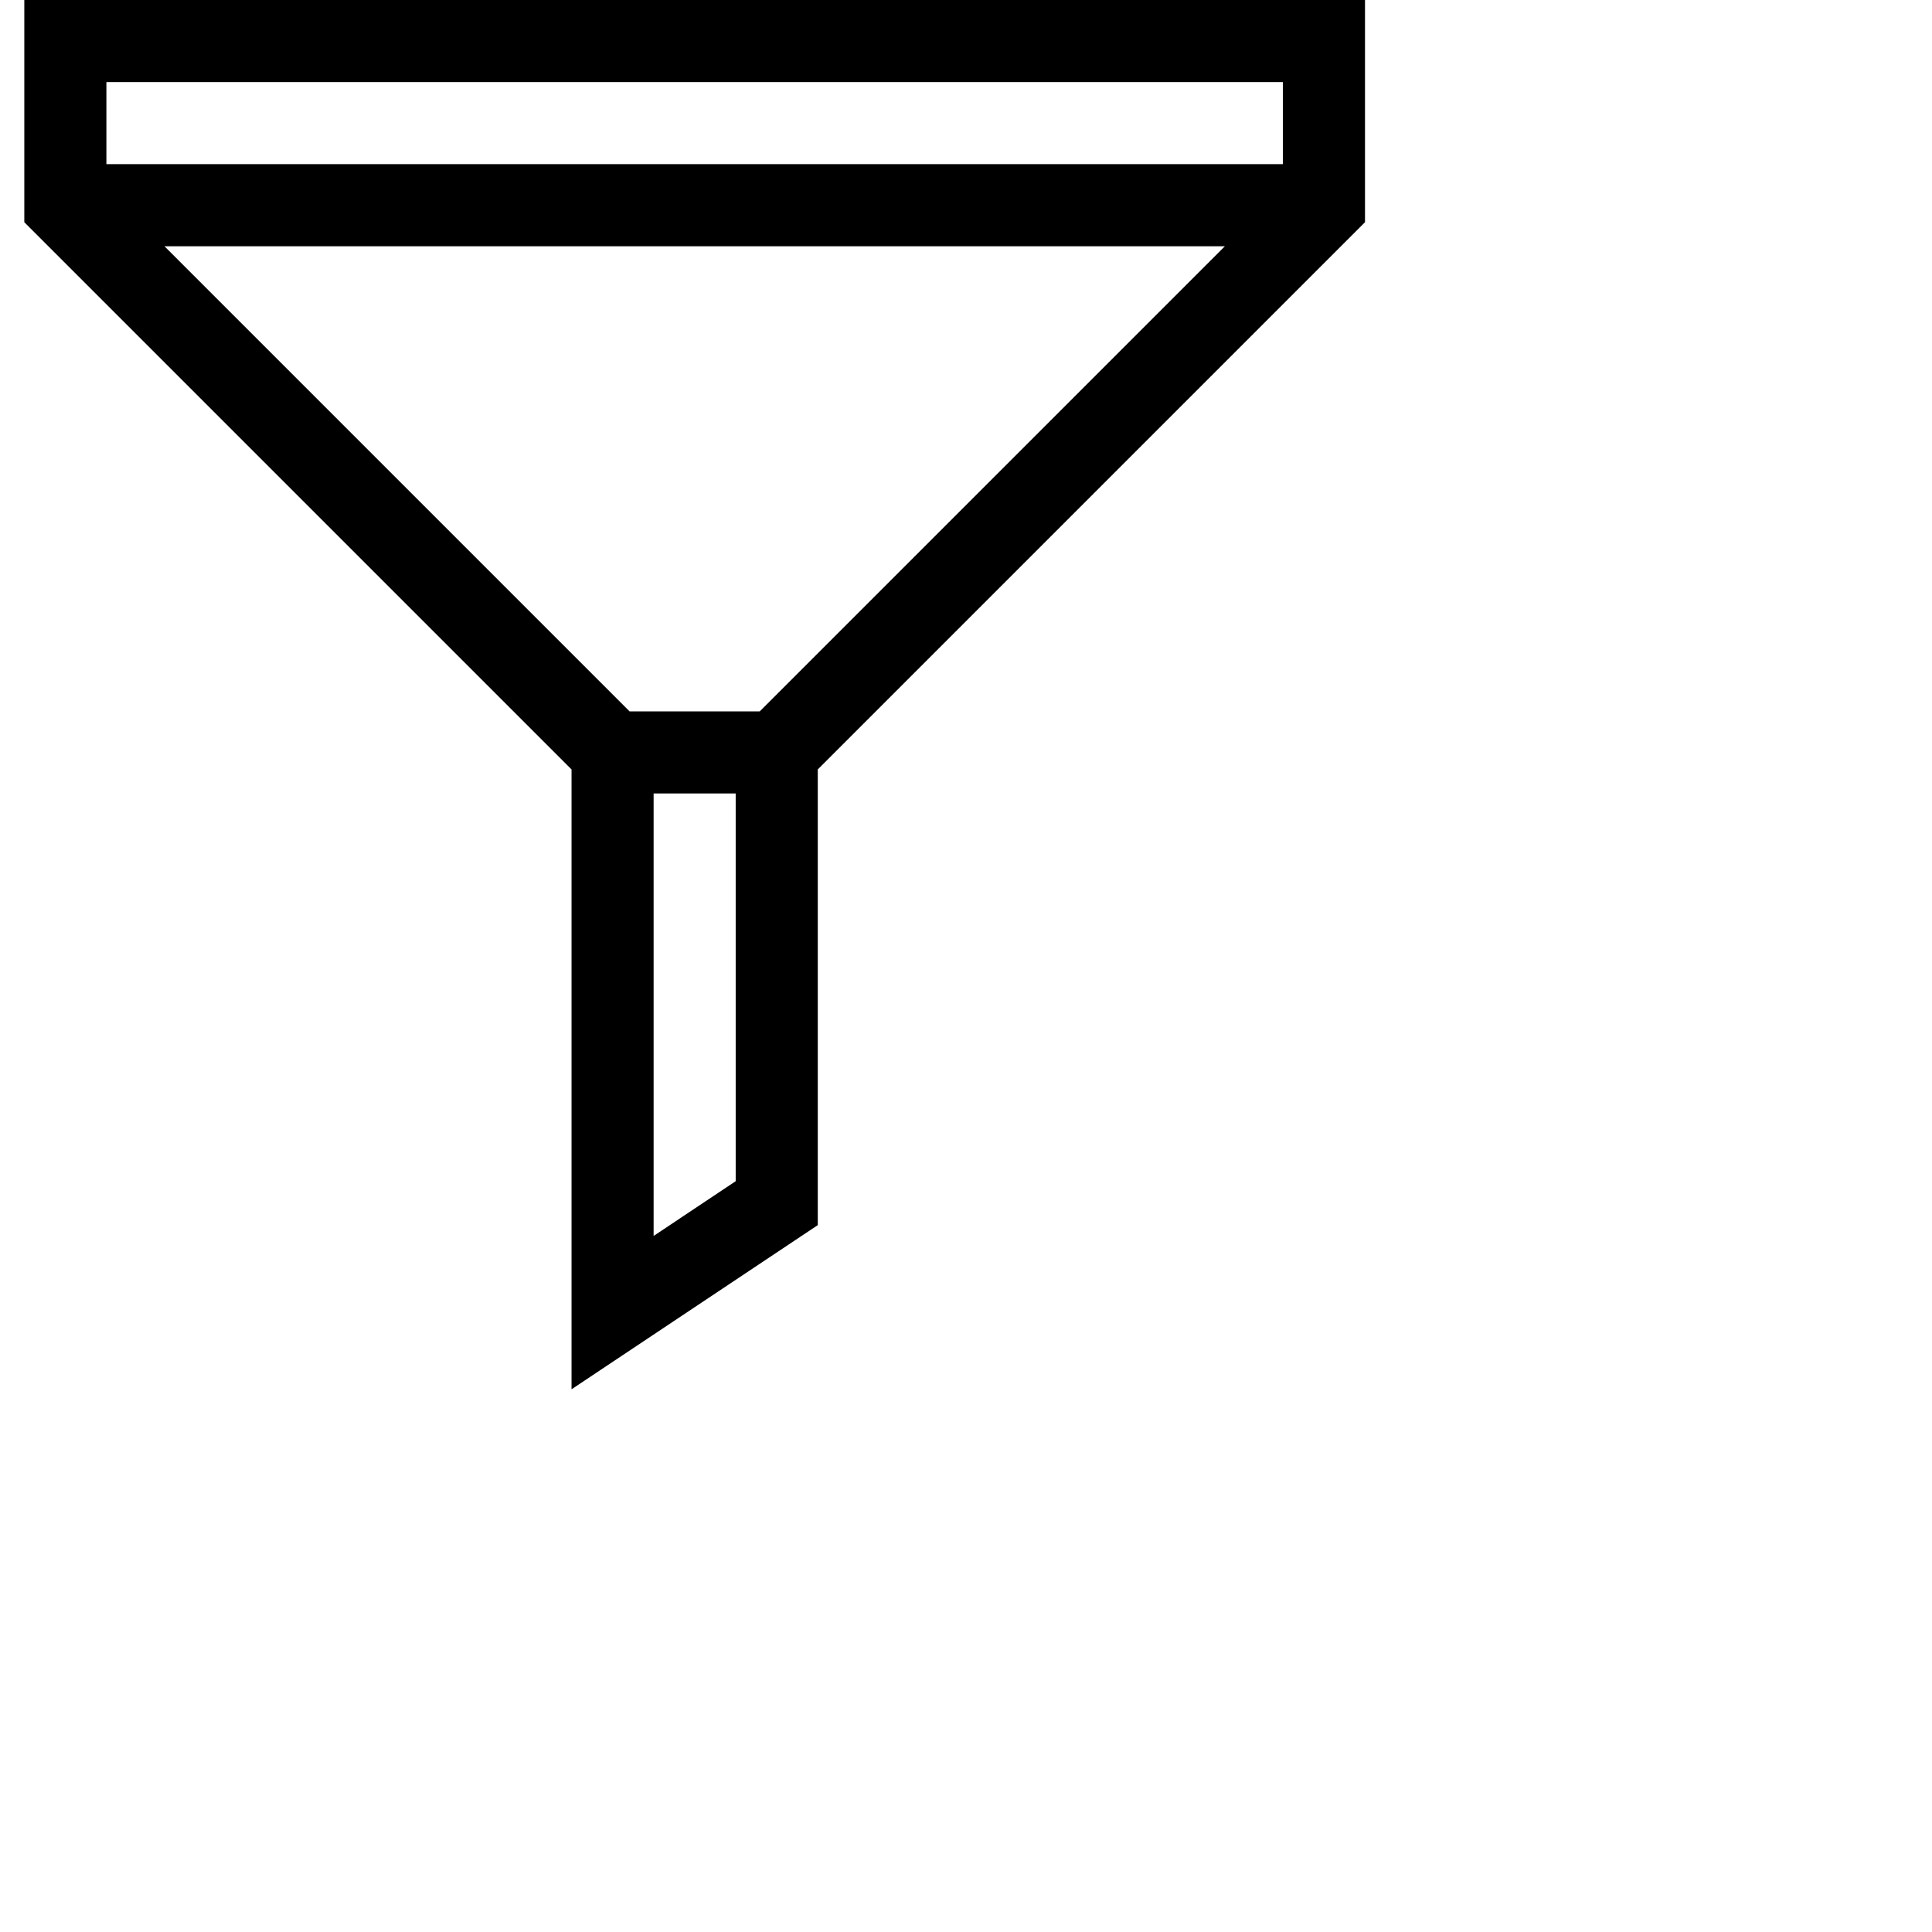
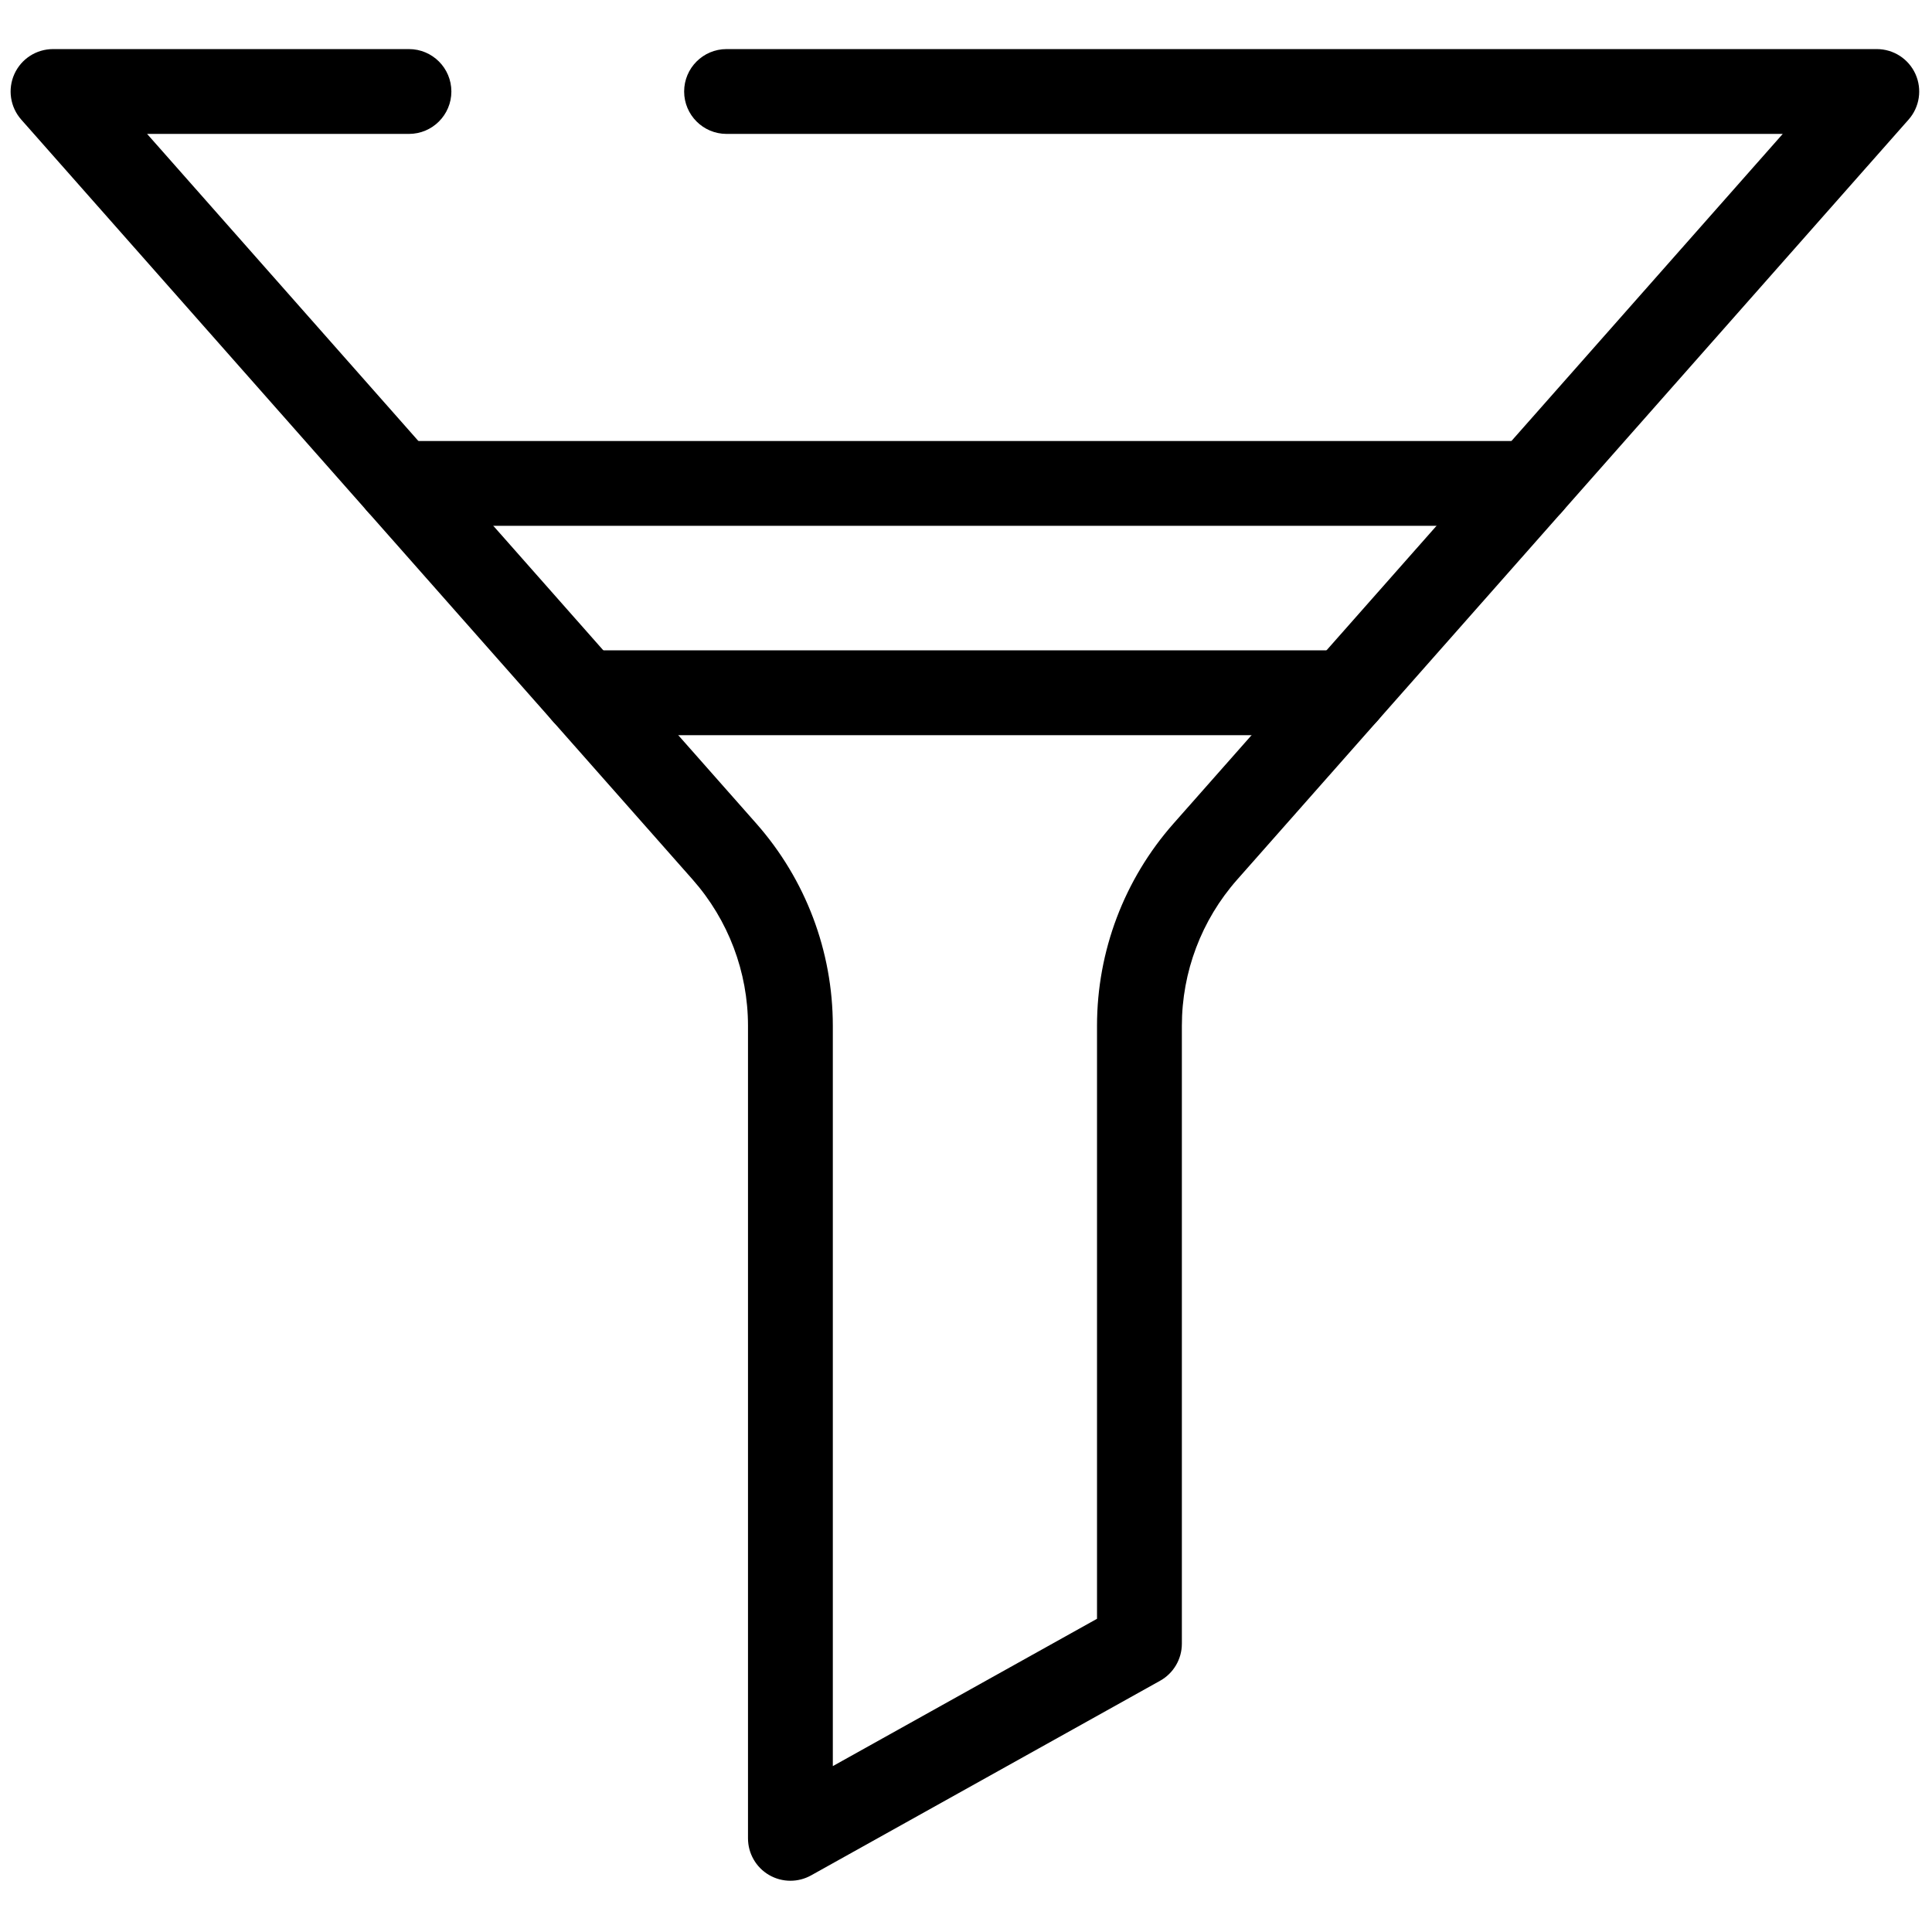
- <svg xmlns="http://www.w3.org/2000/svg" fill="#000000" height="300px" width="300px" version="1.1" id="Layer_1" viewBox="0 0 712 712" xml:space="preserve">
-   <g>
-     <g>
-       <path d="M8.959,0v81.89l201.666,201.666V512l90.75-60.5V283.556L503.041,81.89V0H8.959z M271.125,435.31l-30.25,20.167V292.416    h30.25V435.31z M279.985,262.166h-47.969L60.6,90.75h390.802L279.985,262.166z M472.791,60.5H39.209V30.25h433.582V60.5z" />
-     </g>
+ <svg xmlns="http://www.w3.org/2000/svg" version="1.1" width="256" height="256" viewBox="0 0 256 256" xml:space="preserve">
+   <defs>
+ </defs>
+   <g style="stroke: none; stroke-width: 0; stroke-dasharray: none; stroke-linecap: butt; stroke-linejoin: miter; stroke-miterlimit: 10; fill: none; fill-rule: nonzero; opacity: 1;" transform="translate(1.406593 1.406593) scale(2.81 2.81)">
+     <path d="M 36.771 88.186 c -0.351 0 -0.701 -0.092 -1.013 -0.275 c -0.612 -0.359 -0.987 -1.016 -0.987 -1.725 V 47.872 c 0 -2.541 -0.927 -4.99 -2.609 -6.895 L 0.501 5.139 C -0.02 4.549 -0.146 3.709 0.177 2.992 C 0.5 2.275 1.213 1.814 2 1.814 h 16.784 c 1.104 0 2 0.896 2 2 s -0.896 2 -2 2 H 6.436 L 35.16 38.329 c 2.329 2.637 3.611 6.025 3.611 9.543 V 82.78 l 12.458 -6.947 V 47.872 c 0 -3.519 1.282 -6.908 3.611 -9.543 L 83.564 5.814 H 33.76 c -1.104 0 -2 -0.896 -2 -2 s 0.896 -2 2 -2 H 88 c 0.786 0 1.5 0.461 1.823 1.178 c 0.323 0.717 0.196 1.557 -0.324 2.146 l -31.66 35.839 c -1.683 1.904 -2.609 4.353 -2.609 6.895 v 29.136 c 0 0.726 -0.393 1.394 -1.026 1.747 l -16.458 9.178 C 37.442 88.102 37.106 88.186 36.771 88.186 z" style="stroke: none; stroke-width: 1; stroke-dasharray: none; stroke-linecap: butt; stroke-linejoin: miter; stroke-miterlimit: 10; fill: rgb(0,0,0); fill-rule: nonzero; opacity: 1;" transform=" matrix(1 0 0 1 0 0) " stroke-linecap="round" />
+     <path d="M 71.674 24.295 H 18.326 c -1.104 0 -2 -0.896 -2 -2 s 0.896 -2 2 -2 h 53.348 c 1.104 0 2 0.896 2 2 S 72.778 24.295 71.674 24.295 z" style="stroke: none; stroke-width: 1; stroke-dasharray: none; stroke-linecap: butt; stroke-linejoin: miter; stroke-miterlimit: 10; fill: rgb(0,0,0); fill-rule: nonzero; opacity: 1;" transform=" matrix(1 0 0 1 0 0) " stroke-linecap="round" />
+     <path d="M 62.952 34.167 H 27.048 c -1.104 0 -2 -0.896 -2 -2 s 0.896 -2 2 -2 h 35.904 c 1.104 0 2 0.896 2 2 S 64.057 34.167 62.952 34.167 z" style="stroke: none; stroke-width: 1; stroke-dasharray: none; stroke-linecap: butt; stroke-linejoin: miter; stroke-miterlimit: 10; fill: rgb(0,0,0); fill-rule: nonzero; opacity: 1;" transform=" matrix(1 0 0 1 0 0) " stroke-linecap="round" />
  </g>
</svg>
